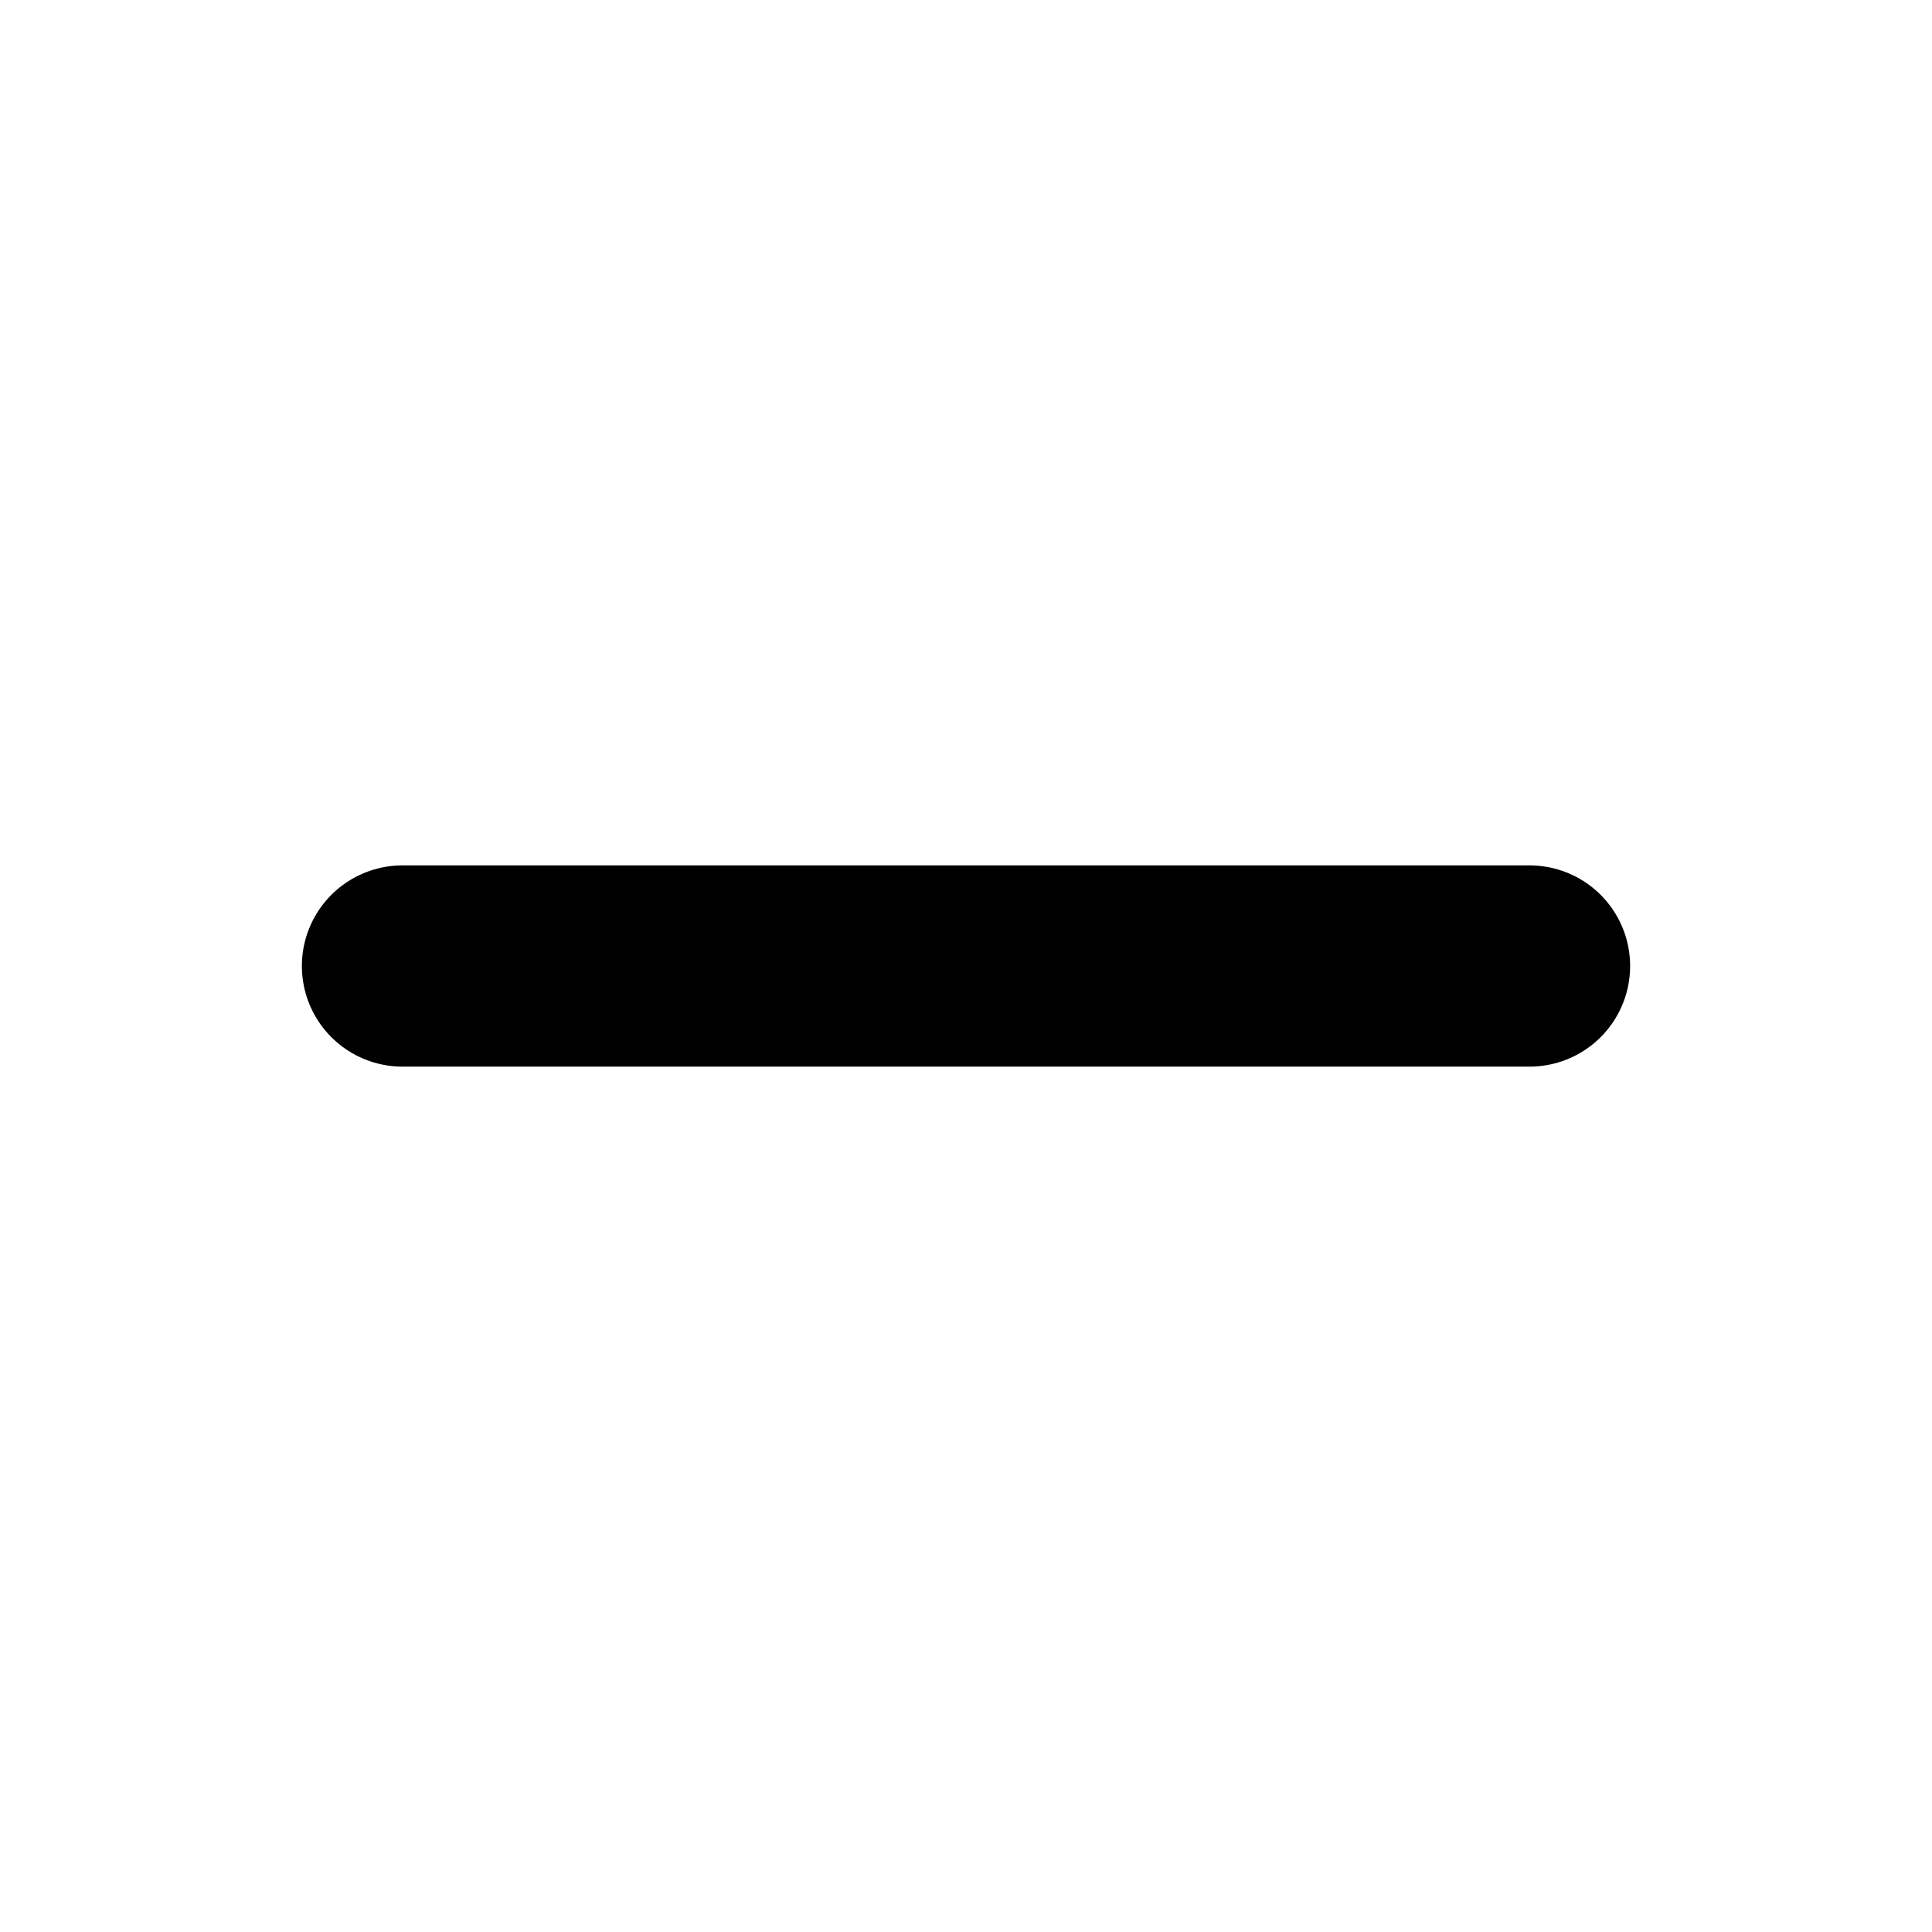
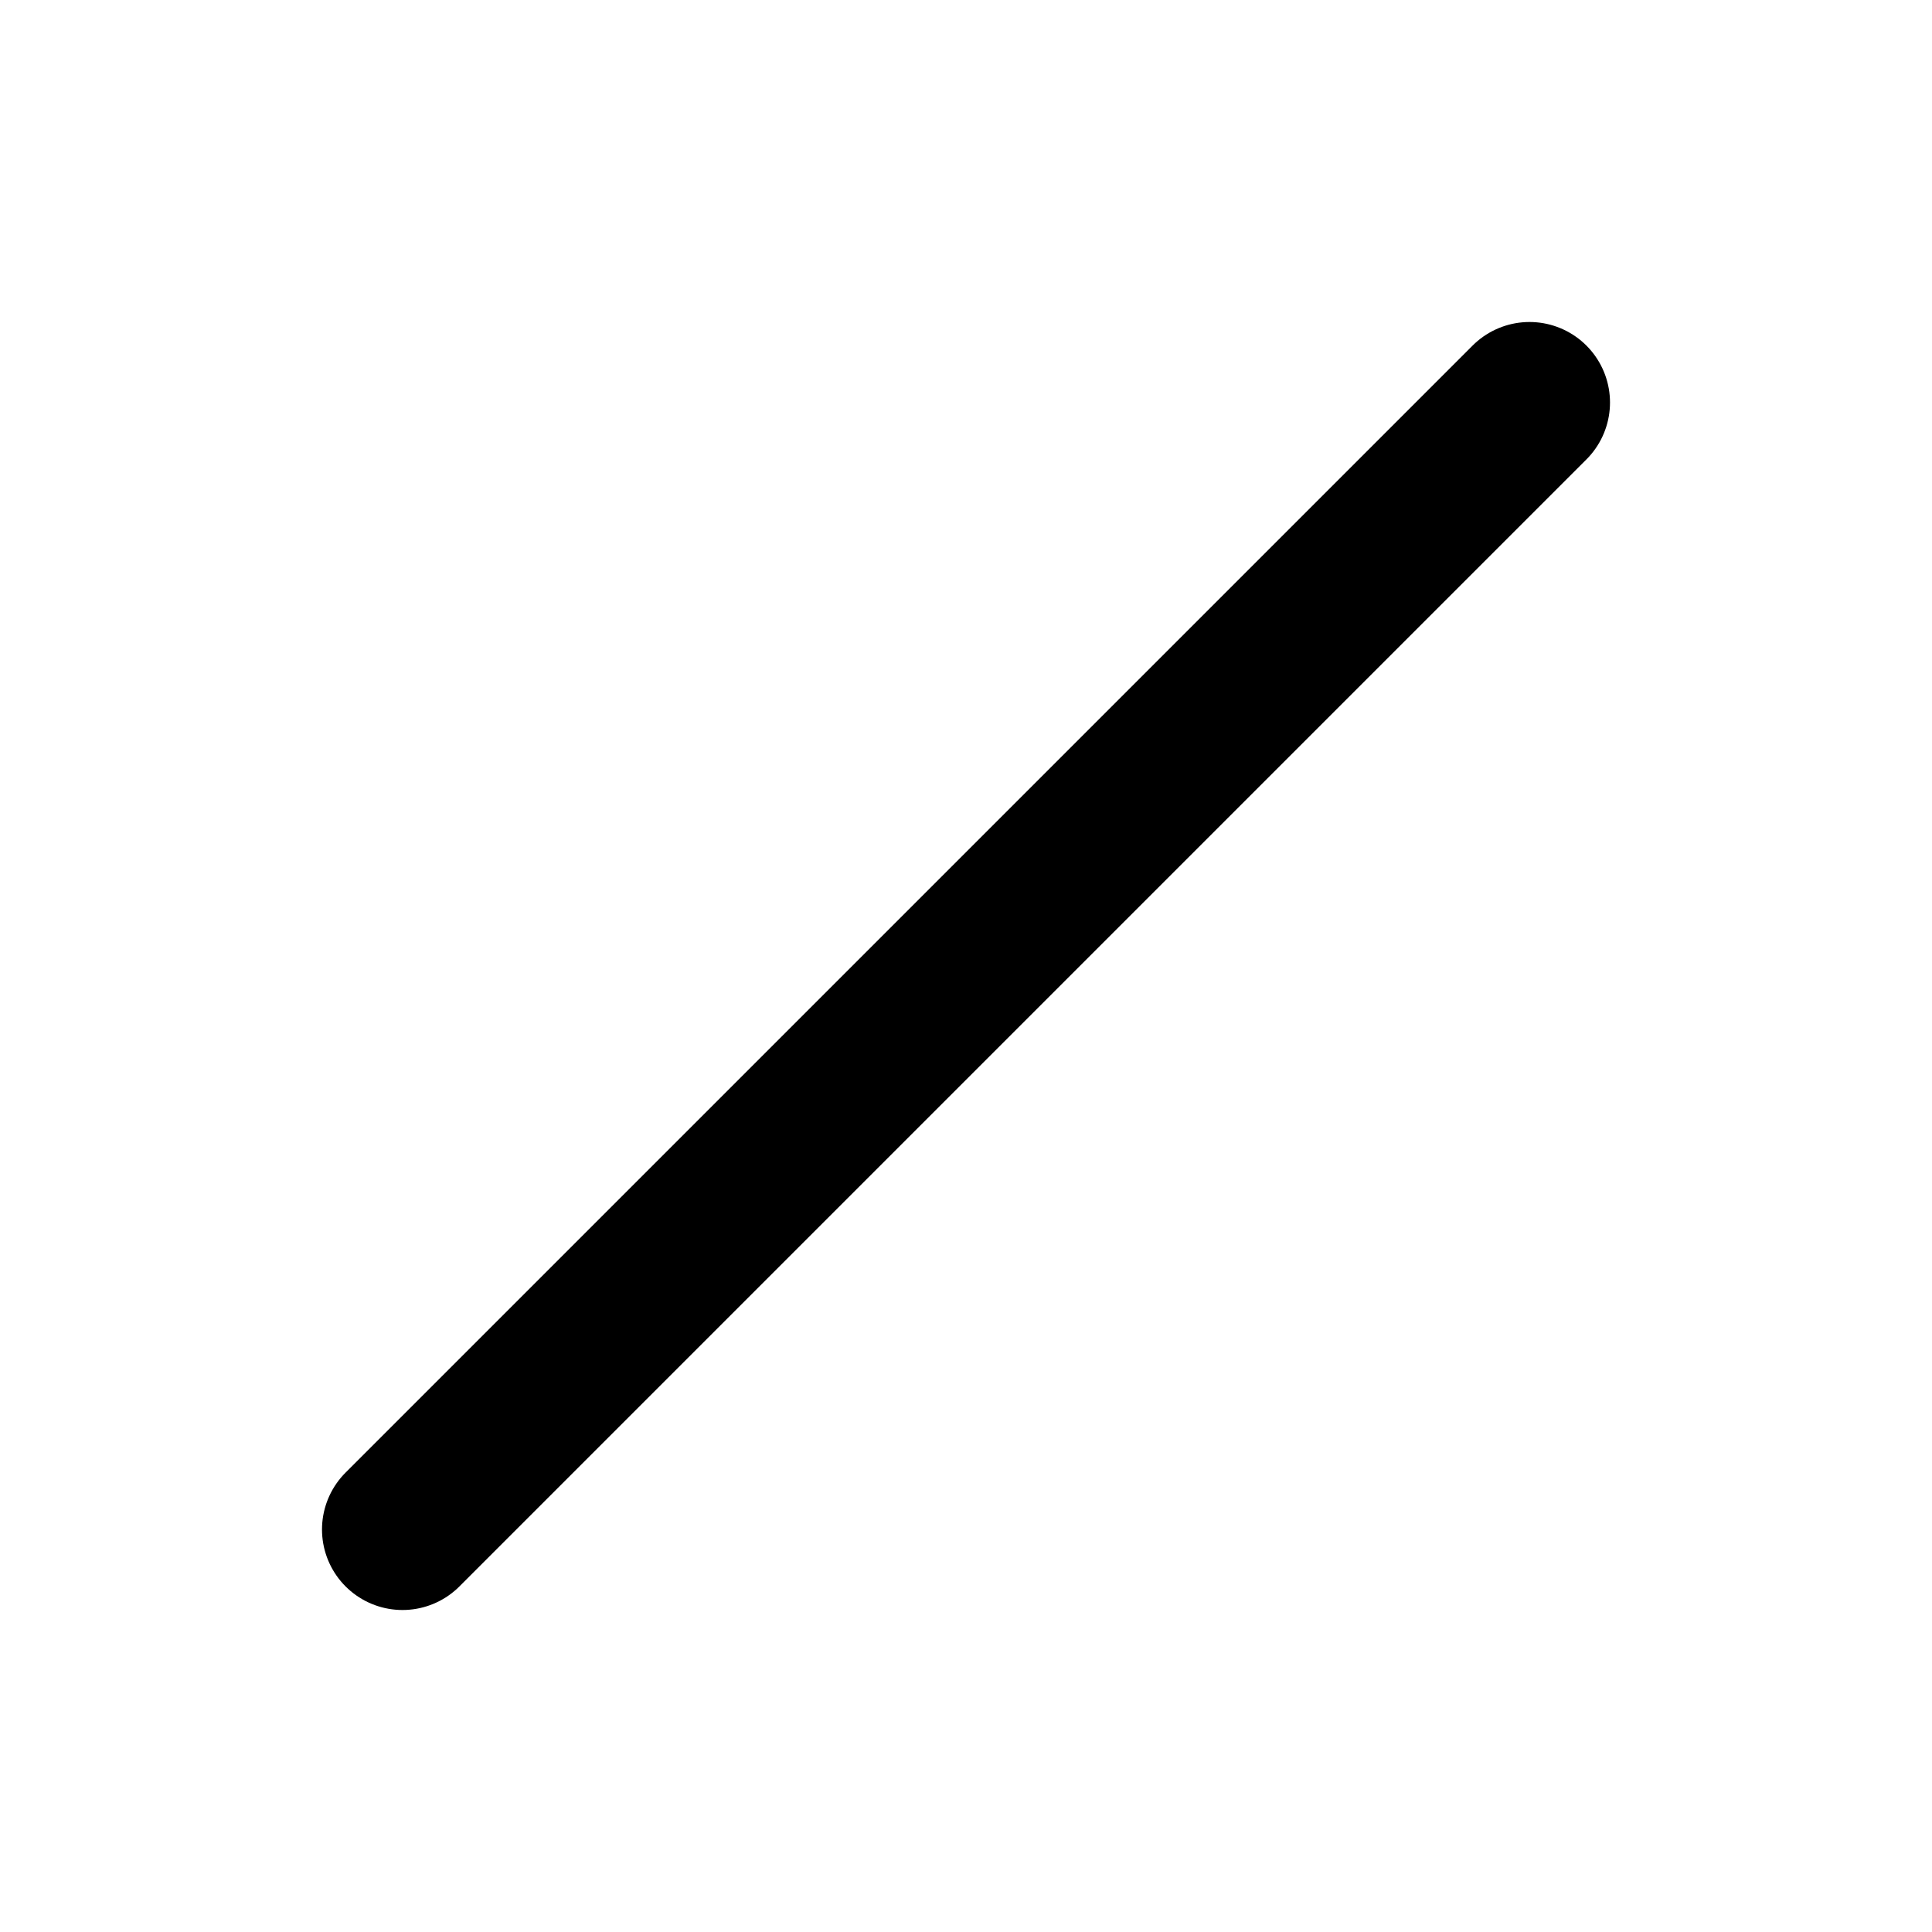
- <svg xmlns="http://www.w3.org/2000/svg" width="24" height="24" viewBox="0 0 24 24" fill="none" stroke="#000000" stroke-width="2.5" stroke-linecap="round" stroke-linejoin="round" class="lucide lucide-minus preview-icon">
-   <path d="M5 12h14" />
+ <svg xmlns="http://www.w3.org/2000/svg" width="24" height="24" viewBox="0 0 24 24" fill="none" stroke="#000000" stroke-width="2" stroke-linecap="round" stroke-linejoin="round">
+   <path d="M5 19 19 5" />
</svg>
